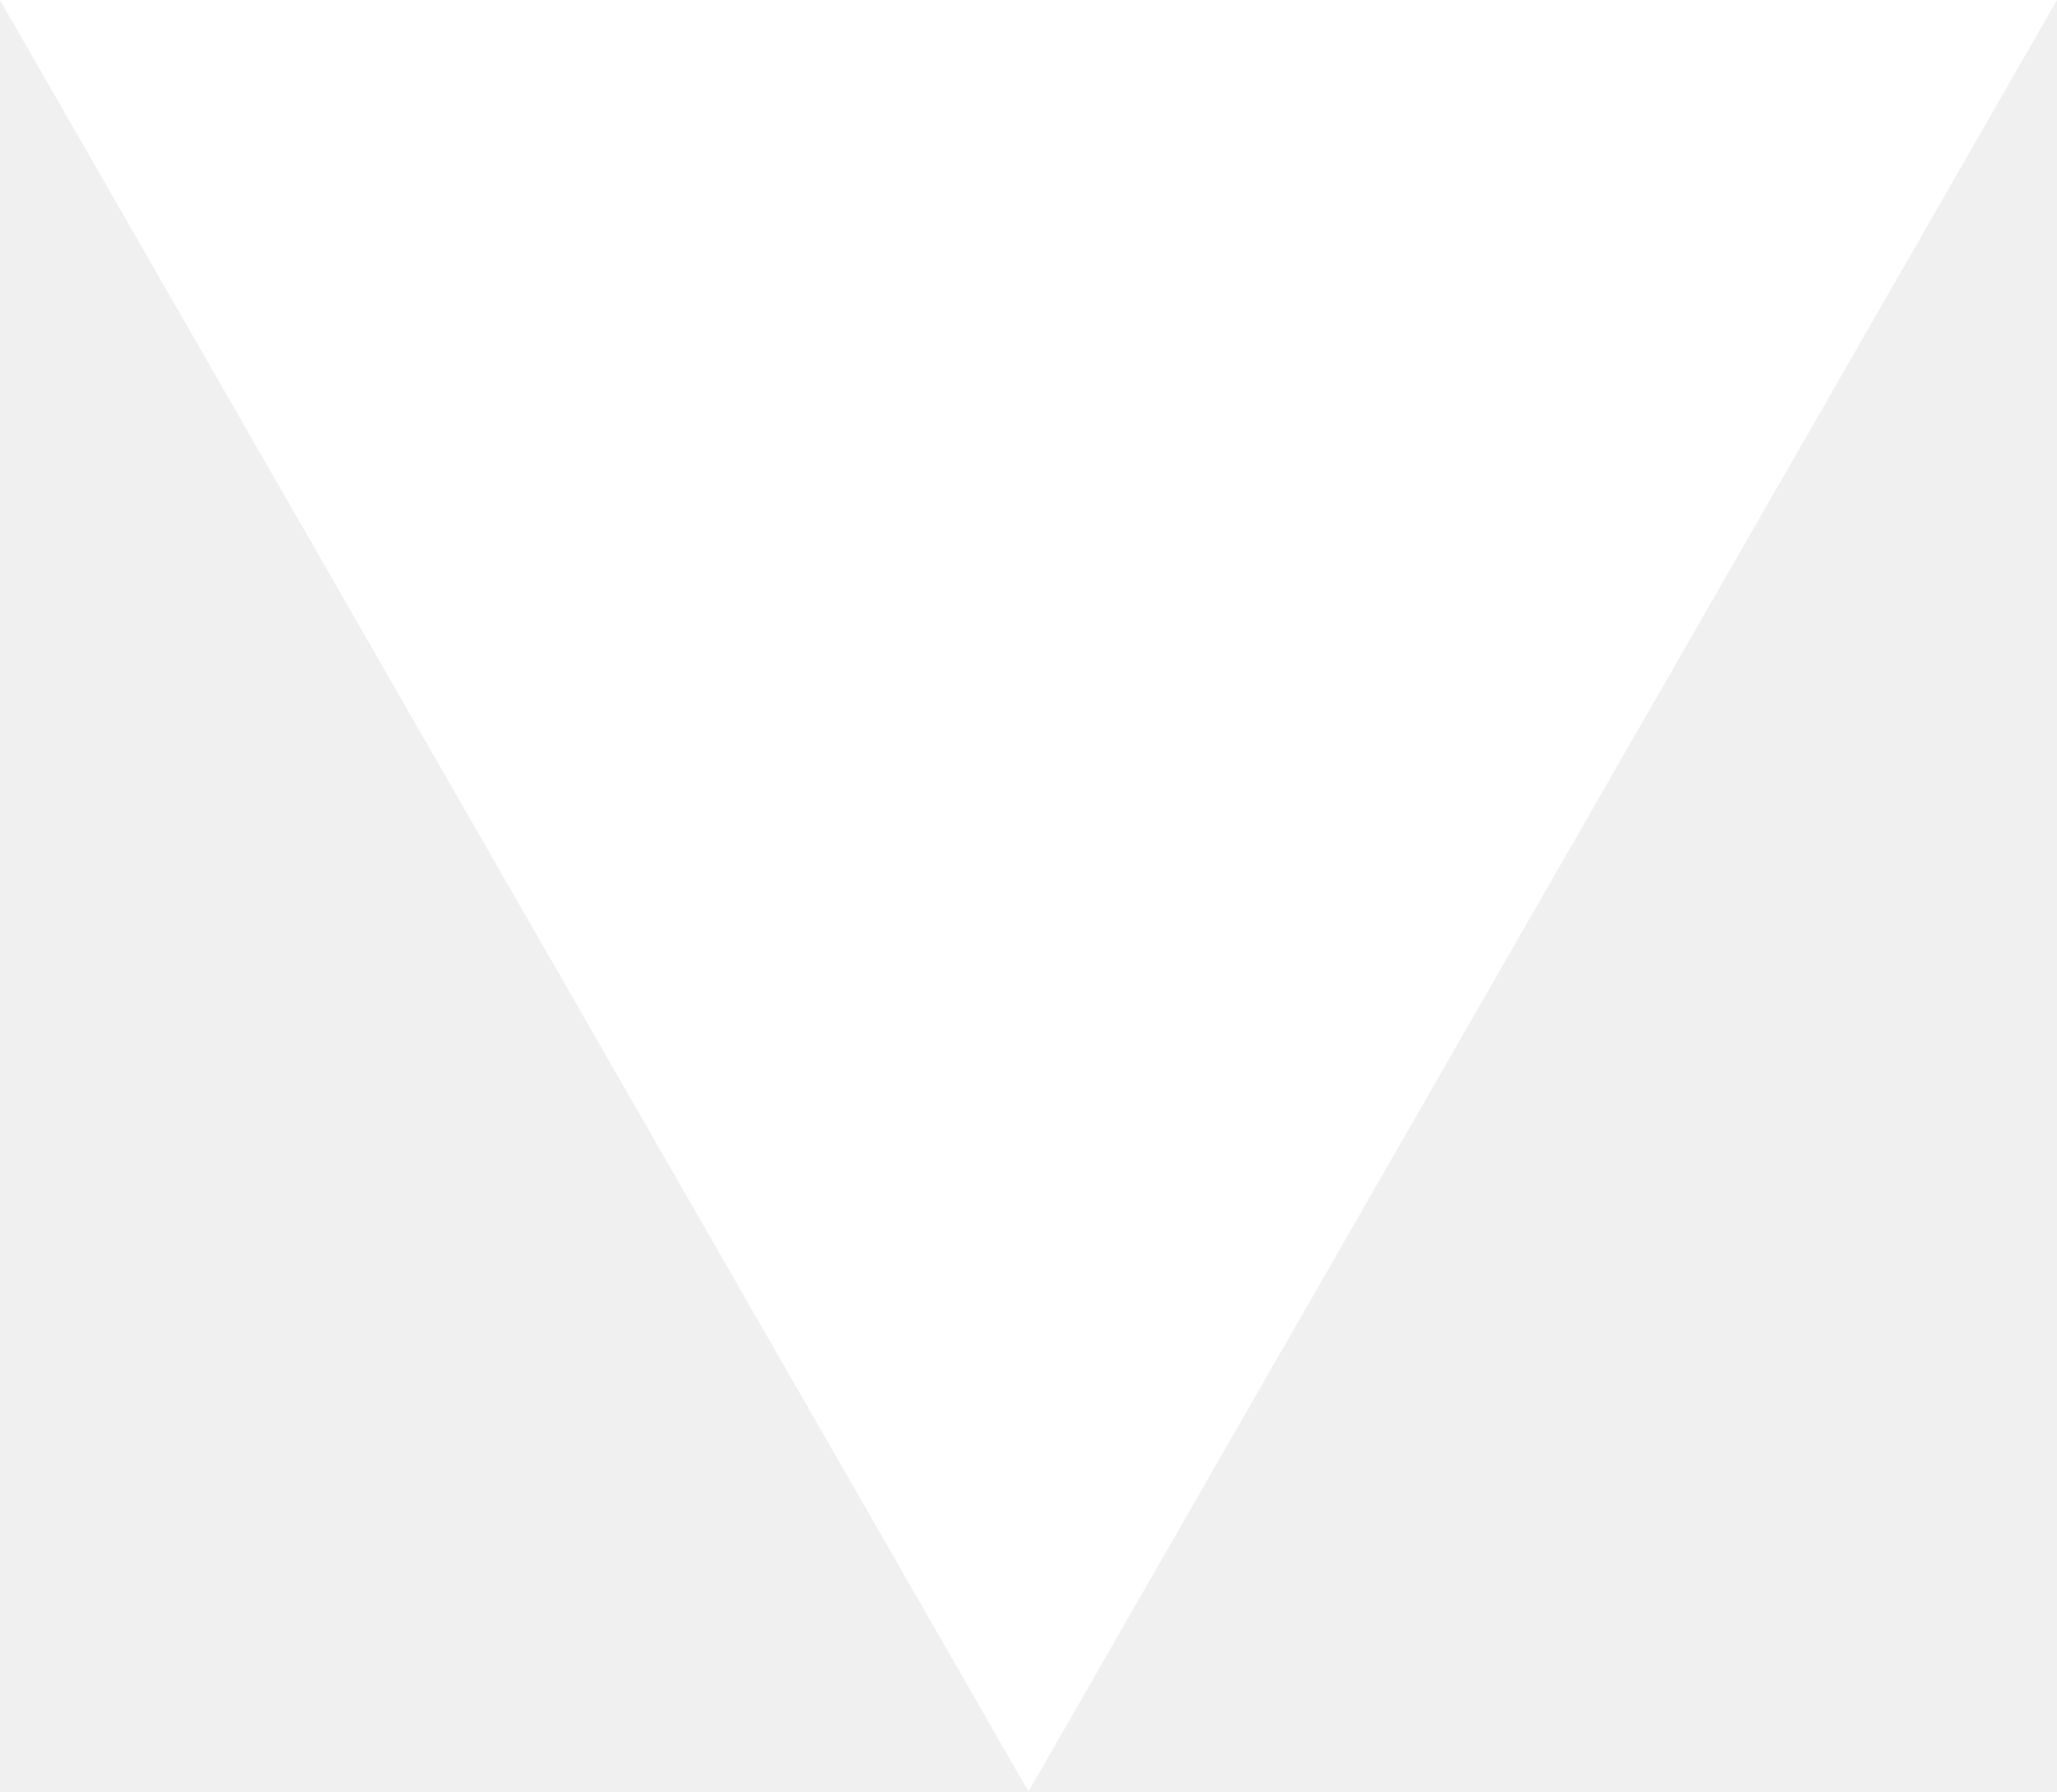
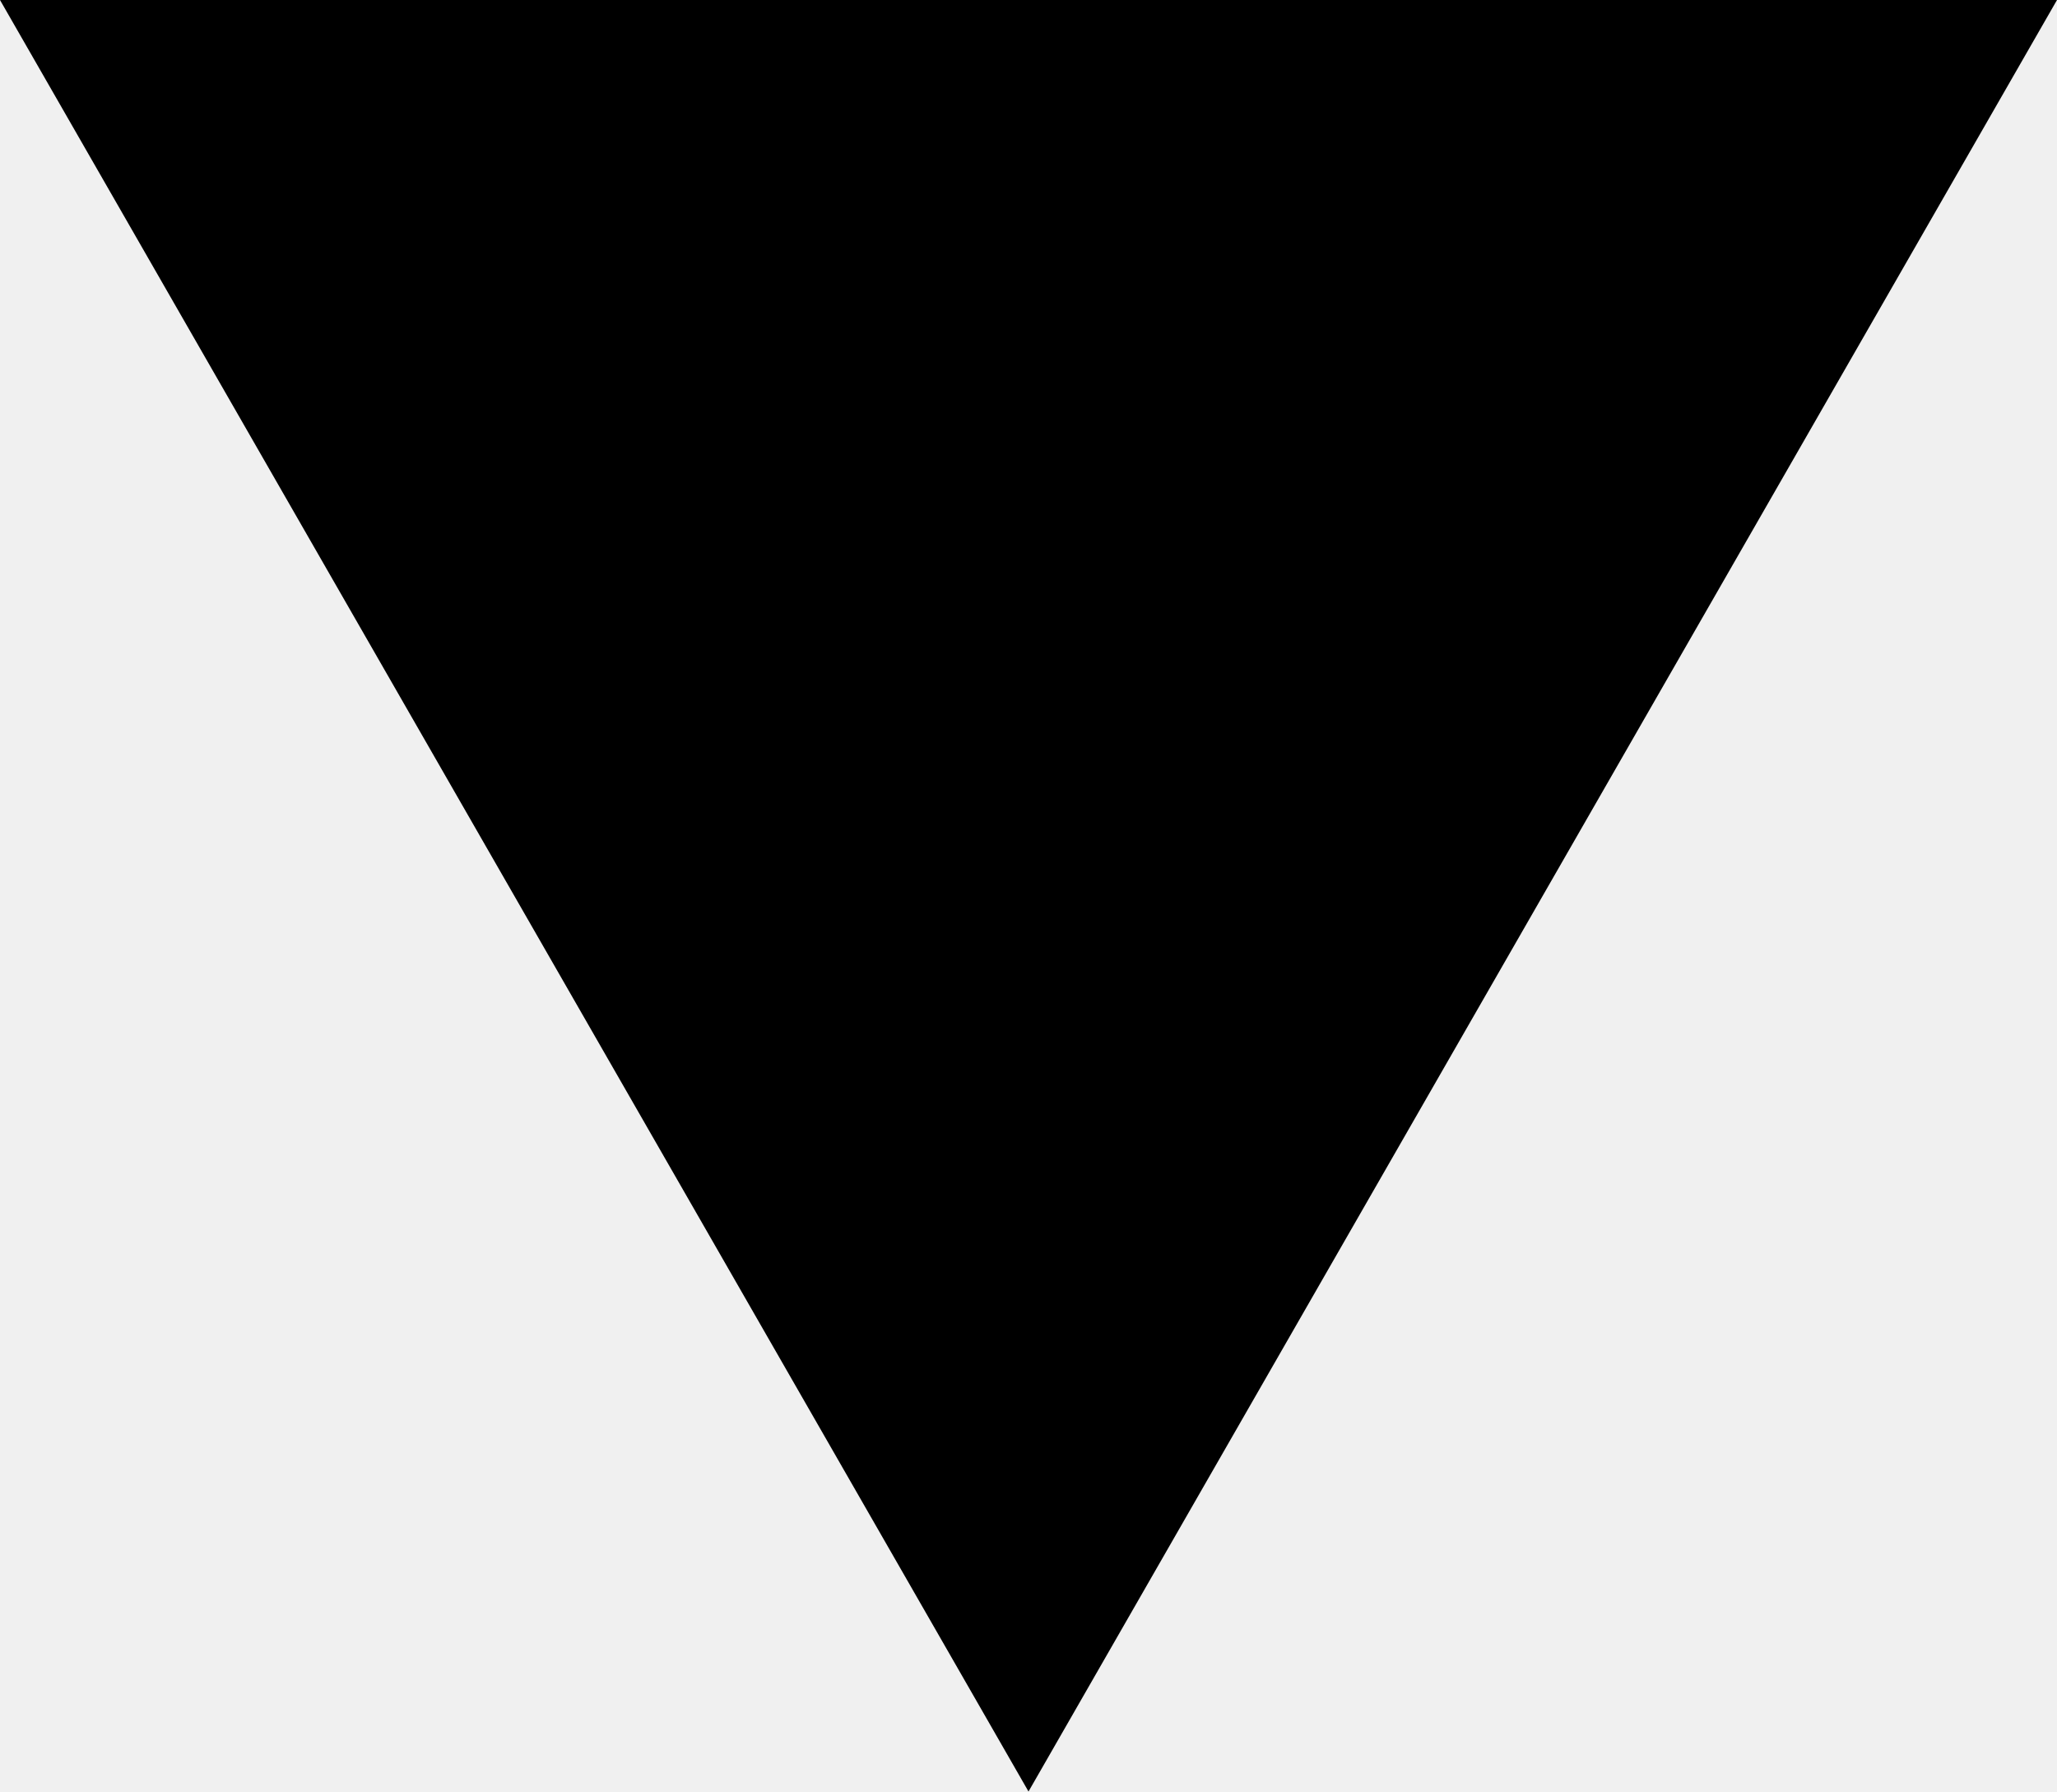
<svg xmlns="http://www.w3.org/2000/svg" width="62" height="54" viewBox="0 0 62 54">
-   <path id="Polígono_4" data-name="Polígono 4" d="M31,0,62,54H0Z" transform="translate(62 54) rotate(180)" fill="#fff" />
+   <path id="Polígono_4" data-name="Polígono 4" d="M31,0,62,54H0Z" transform="translate(62 54) rotate(180)" />
</svg>
